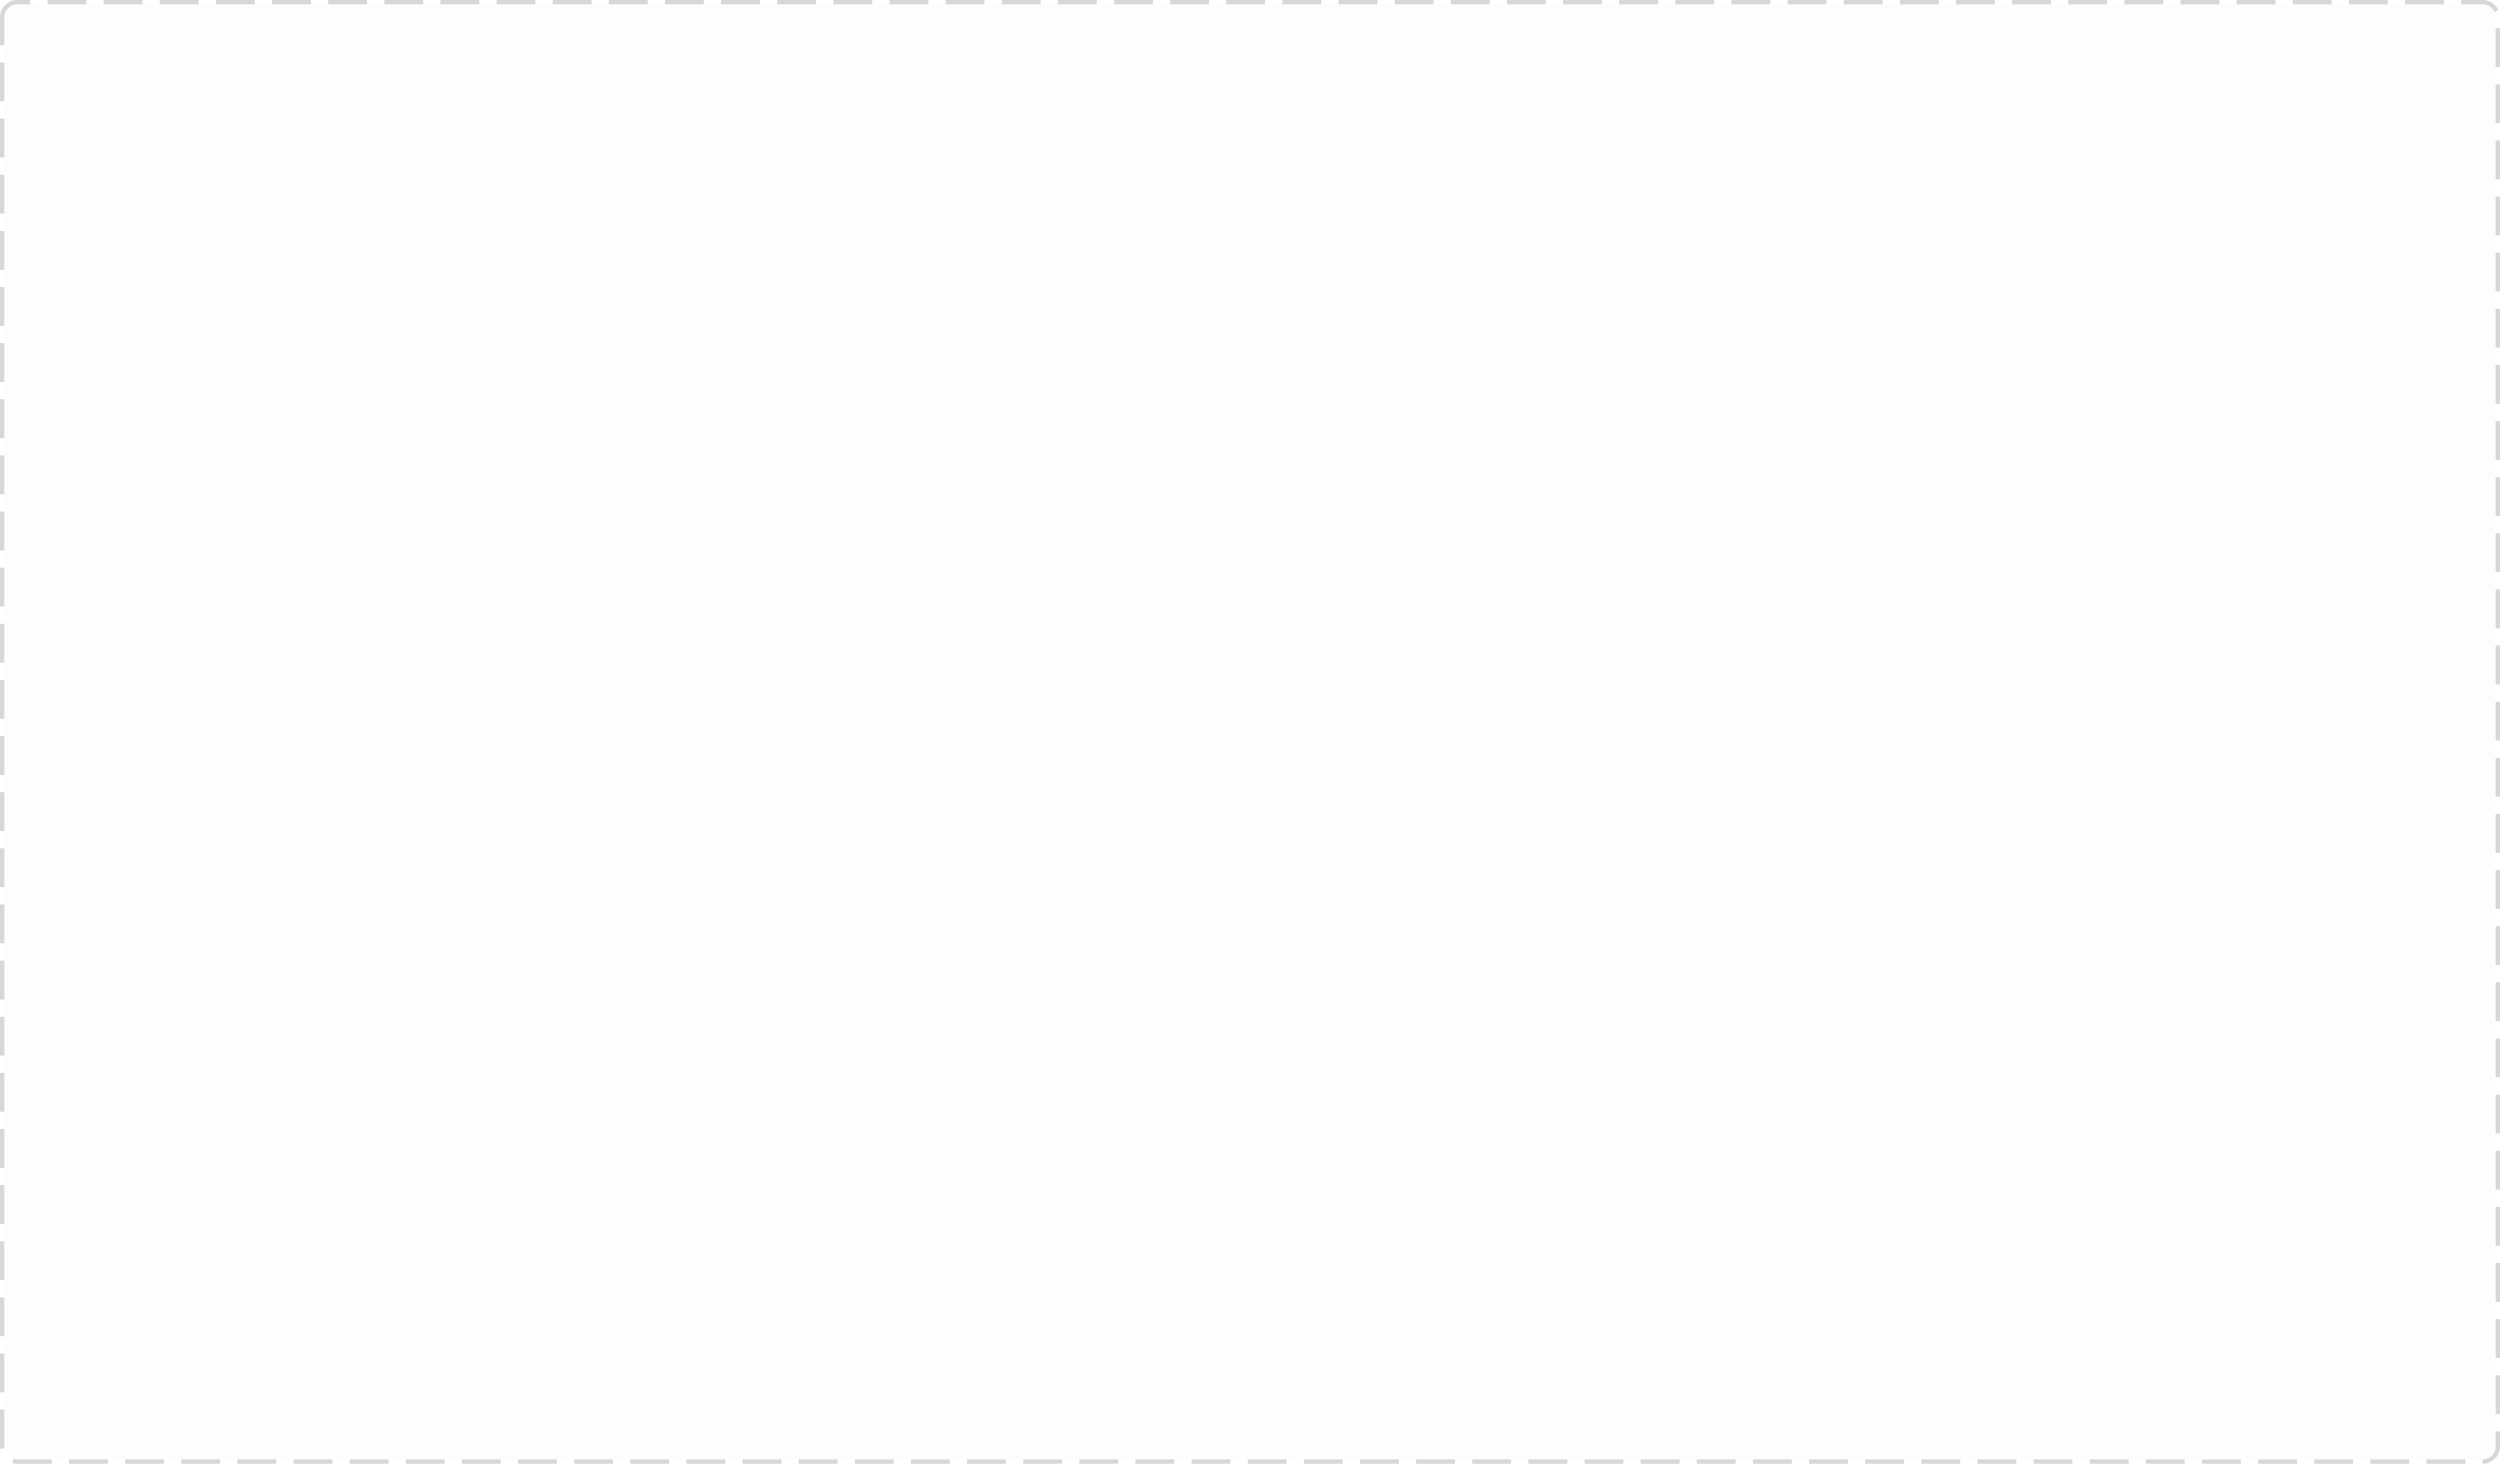
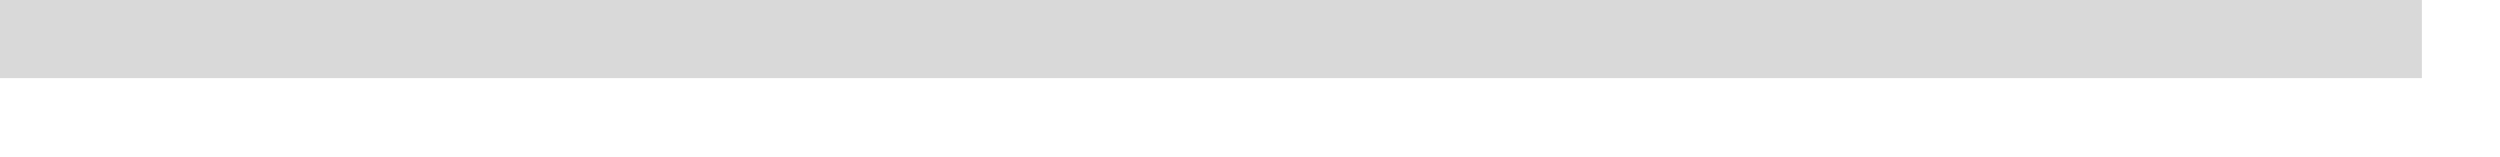
- <svg xmlns="http://www.w3.org/2000/svg" version="1.1" width="579px" height="339px">
-   <g transform="matrix(1 0 0 1 -342 -392 )">
-     <path d="M 343 396  A 3 3 0 0 1 346 393 L 917 393  A 3 3 0 0 1 920 396 L 920 727  A 3 3 0 0 1 917 730 L 346 730  A 3 3 0 0 1 343 727 L 343 396  Z " fill-rule="nonzero" fill="#f2f2f2" stroke="none" fill-opacity="0.098" />
-     <path d="M 342.5 396  A 3.5 3.5 0 0 1 346 392.5 L 917 392.5  A 3.5 3.5 0 0 1 920.5 396 L 920.5 727  A 3.5 3.5 0 0 1 917 730.5 L 346 730.5  A 3.5 3.5 0 0 1 342.5 727 L 342.5 396  Z " stroke-width="1" stroke-dasharray="9,4" stroke="#d7d7d7" fill="none" stroke-dashoffset="0.5" />
+ <svg xmlns="http://www.w3.org/2000/svg" version="1.1" width="32px" height="2px">
+   <g transform="matrix(1 0 0 1 -826 -366 )">
+     <path d="M 826 366.5  L 857 366.5  " stroke-width="1" stroke="#d9d9d9" fill="none" />
  </g>
</svg>
